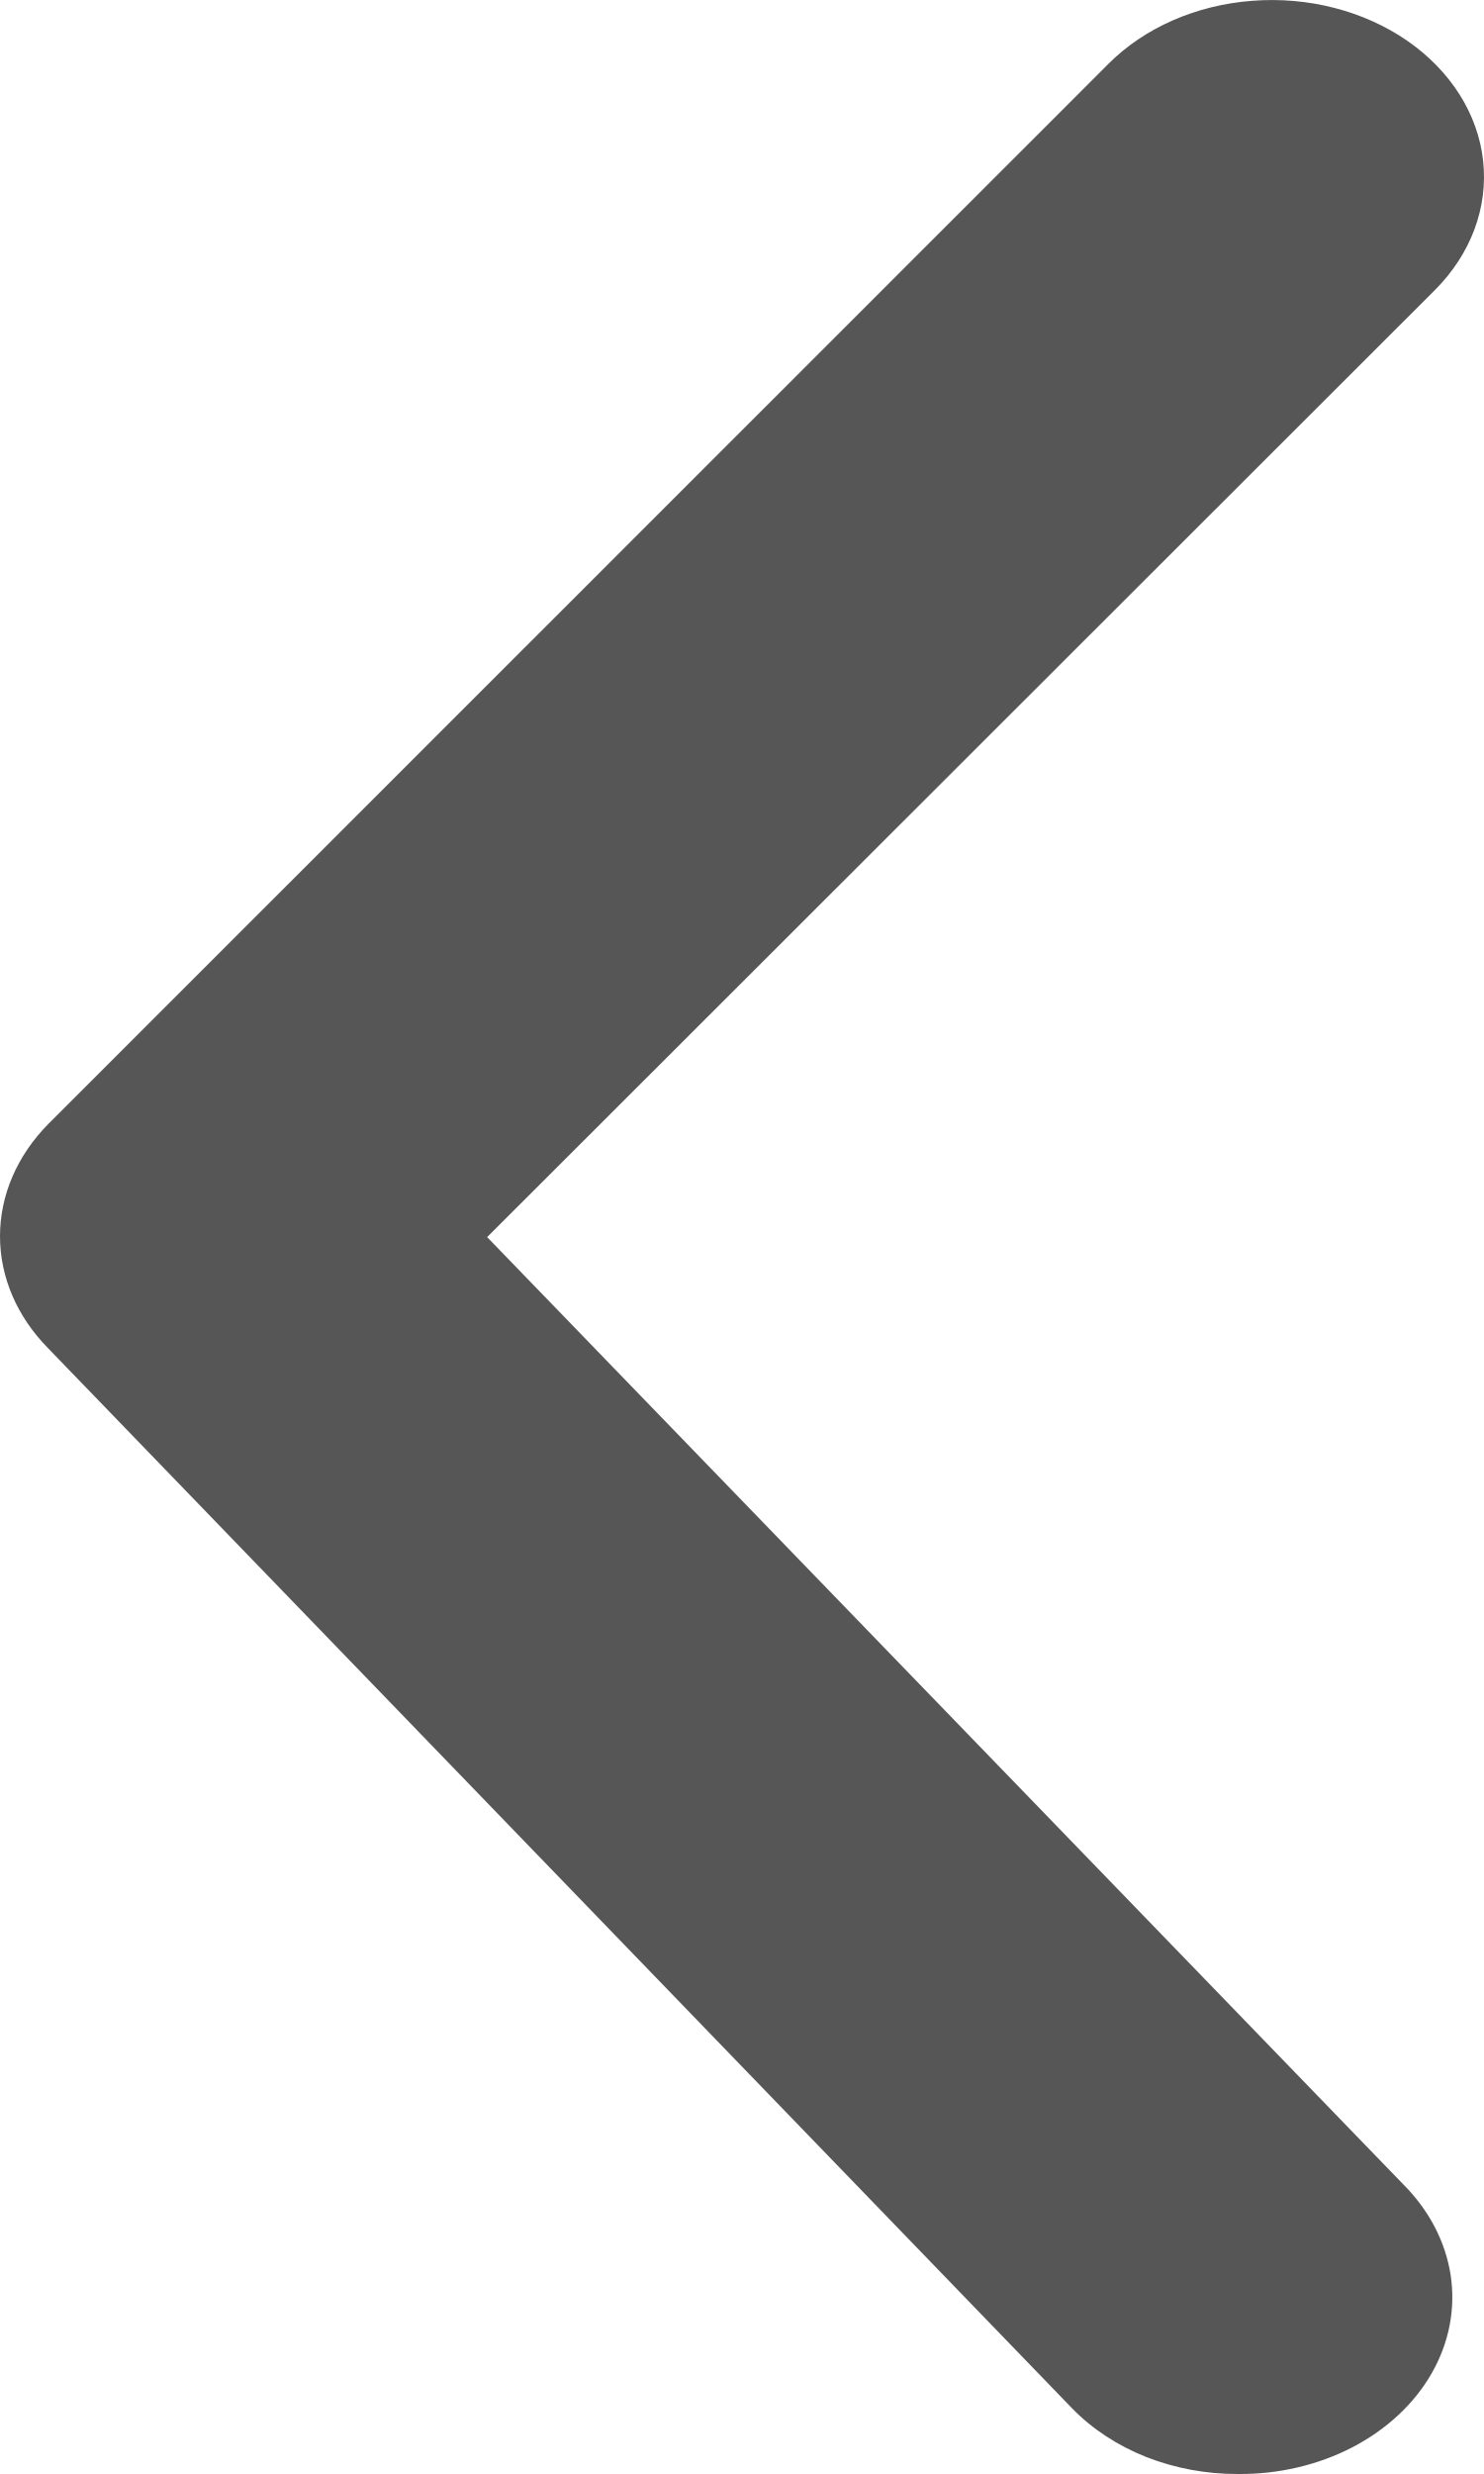
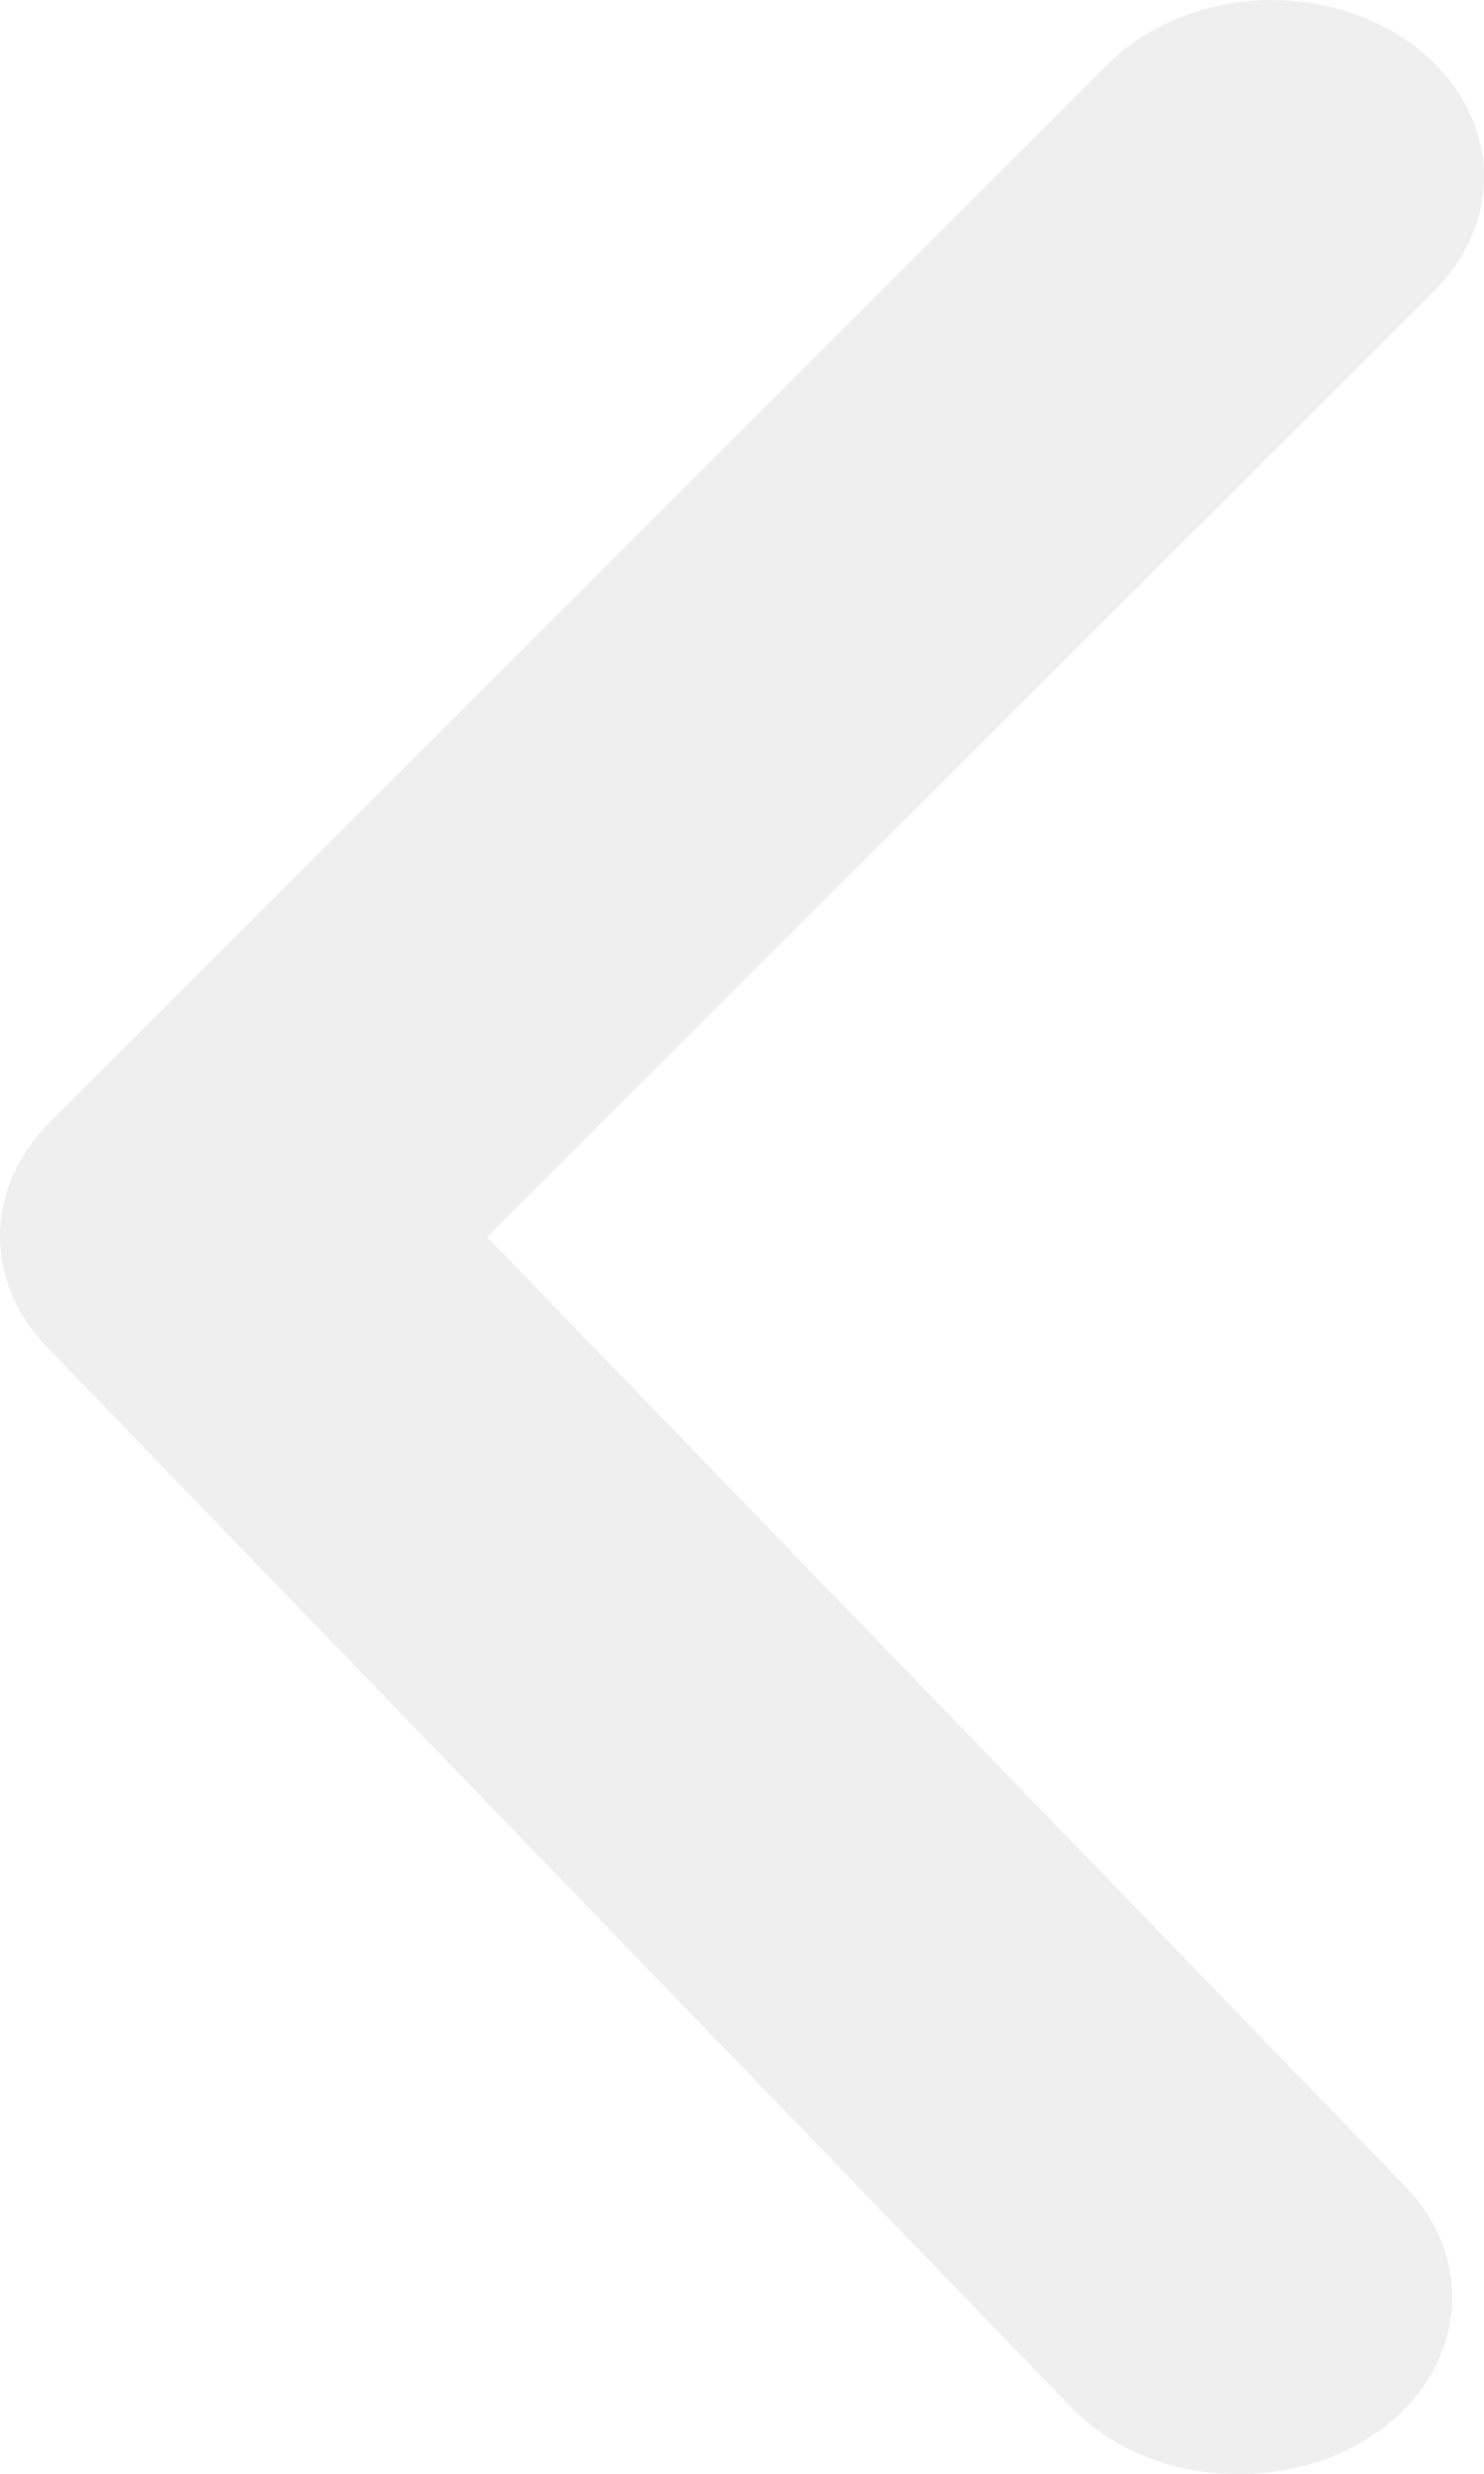
<svg xmlns="http://www.w3.org/2000/svg" width="15" height="25" viewBox="0 0 15 25" fill="none">
-   <path d="M12.511 25C12.191 25.001 11.875 24.942 11.585 24.828C11.296 24.713 11.041 24.546 10.839 24.339L0.488 13.626C0.172 13.306 0 12.906 0 12.492C0 12.079 0.172 11.678 0.488 11.358L11.204 0.645C11.568 0.28 12.09 0.051 12.657 0.008C13.224 -0.036 13.788 0.11 14.226 0.413C14.663 0.716 14.939 1.151 14.991 1.624C15.043 2.096 14.868 2.566 14.504 2.931L4.924 12.501L14.183 22.072C14.445 22.334 14.611 22.653 14.663 22.991C14.714 23.33 14.648 23.673 14.472 23.981C14.296 24.289 14.018 24.549 13.67 24.73C13.323 24.91 12.921 25.004 12.511 25Z" fill="#565656" />
+   <path d="M12.511 25C12.191 25.001 11.875 24.942 11.585 24.828C11.296 24.713 11.041 24.546 10.839 24.339L0.488 13.626C0.172 13.306 0 12.906 0 12.492C0 12.079 0.172 11.678 0.488 11.358L11.204 0.645C11.568 0.28 12.09 0.051 12.657 0.008C13.224 -0.036 13.788 0.11 14.226 0.413C14.663 0.716 14.939 1.151 14.991 1.624C15.043 2.096 14.868 2.566 14.504 2.931L4.924 12.501L14.183 22.072C14.445 22.334 14.611 22.653 14.663 22.991C14.714 23.33 14.648 23.673 14.472 23.981C14.296 24.289 14.018 24.549 13.67 24.73C13.323 24.91 12.921 25.004 12.511 25Z" fill="#EFEFEF" />
</svg>
